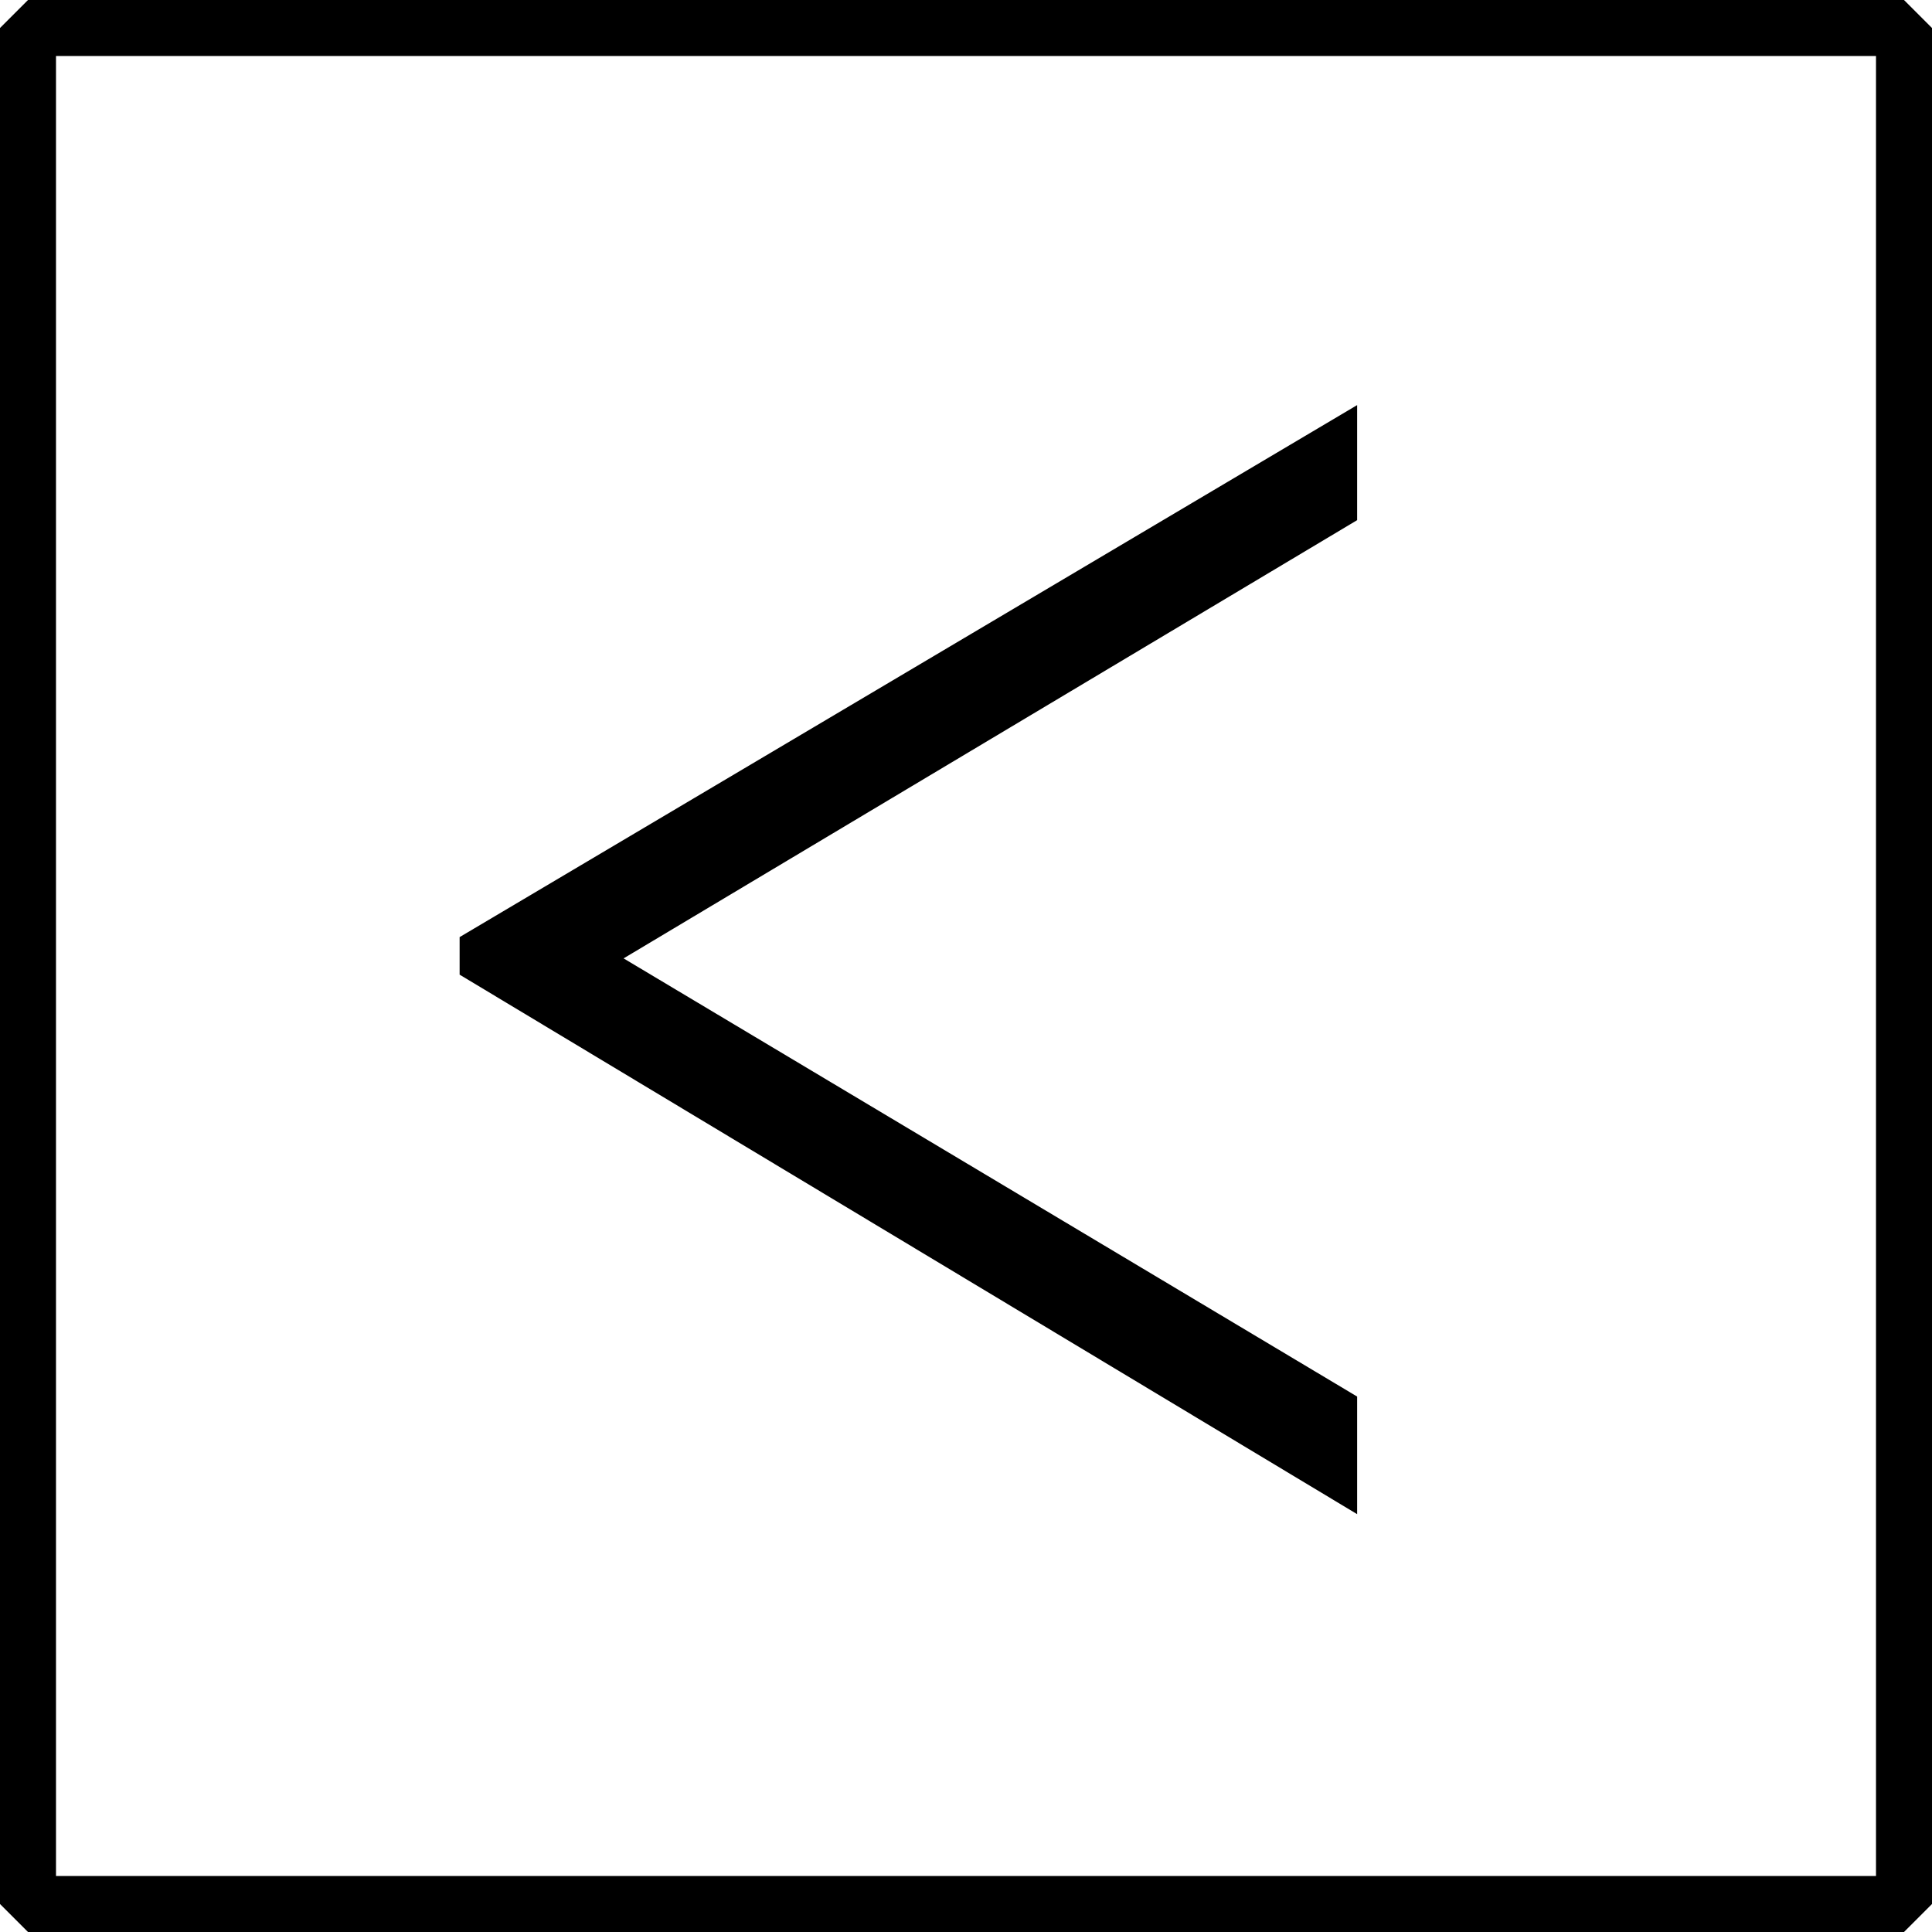
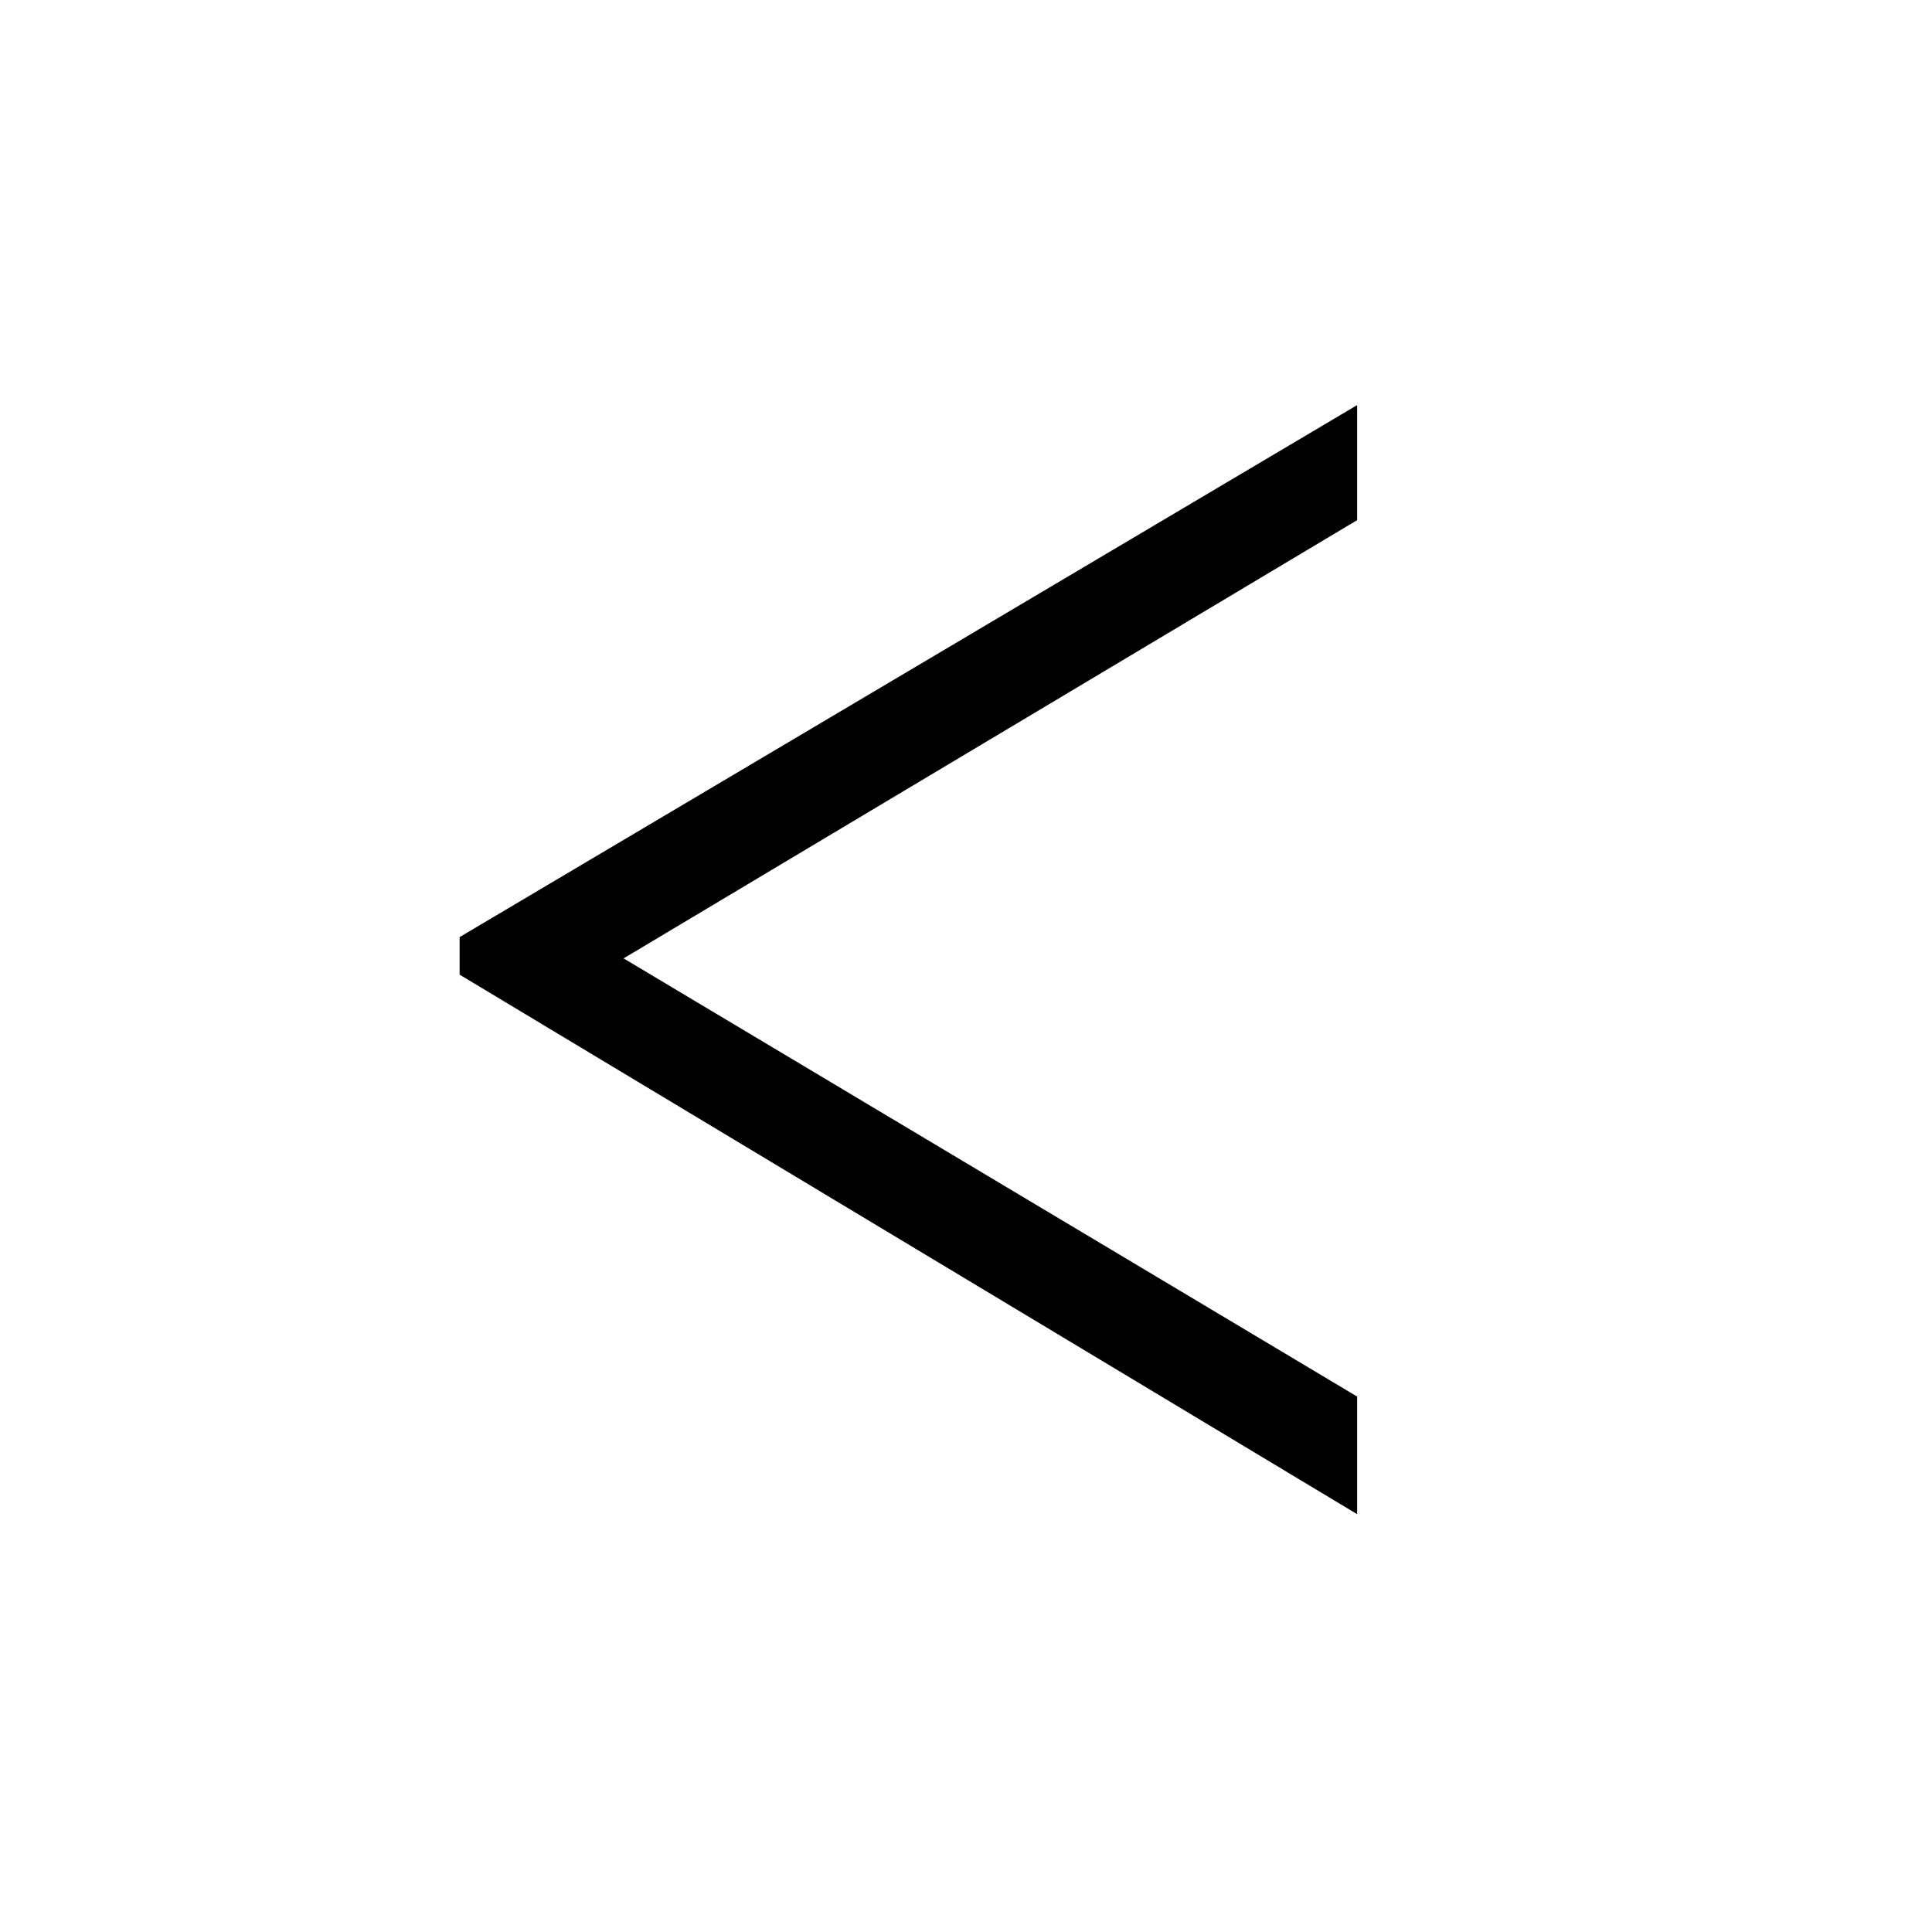
- <svg xmlns="http://www.w3.org/2000/svg" width="69" height="69" viewBox="0 0 69 69">
-   <g transform="translate(0 69) rotate(-90)" fill="none" stroke="#000" stroke-linejoin="bevel" stroke-width="2">
-     <rect width="69" height="69" stroke="none" />
-     <rect x="1" y="1" width="67" height="67" fill="none" />
-   </g>
-   <path d="M20.609,0l19,32.054H35.5L19.849,5.856,4.2,32.054H0L19.268,0Z" transform="translate(16.415 54.077) rotate(-90)" />
+ <svg xmlns="http://www.w3.org/2000/svg" version="1.1" id="Layer_1" x="0px" y="0px" width="69px" height="69px" viewBox="0 0 69 69" enable-background="new 0 0 69 69" xml:space="preserve">
+   <path d="M16.415,33.468l32.054-19v4.109L22.271,34.228l26.198,15.649v4.2L16.415,34.809V33.468z" />
</svg>
